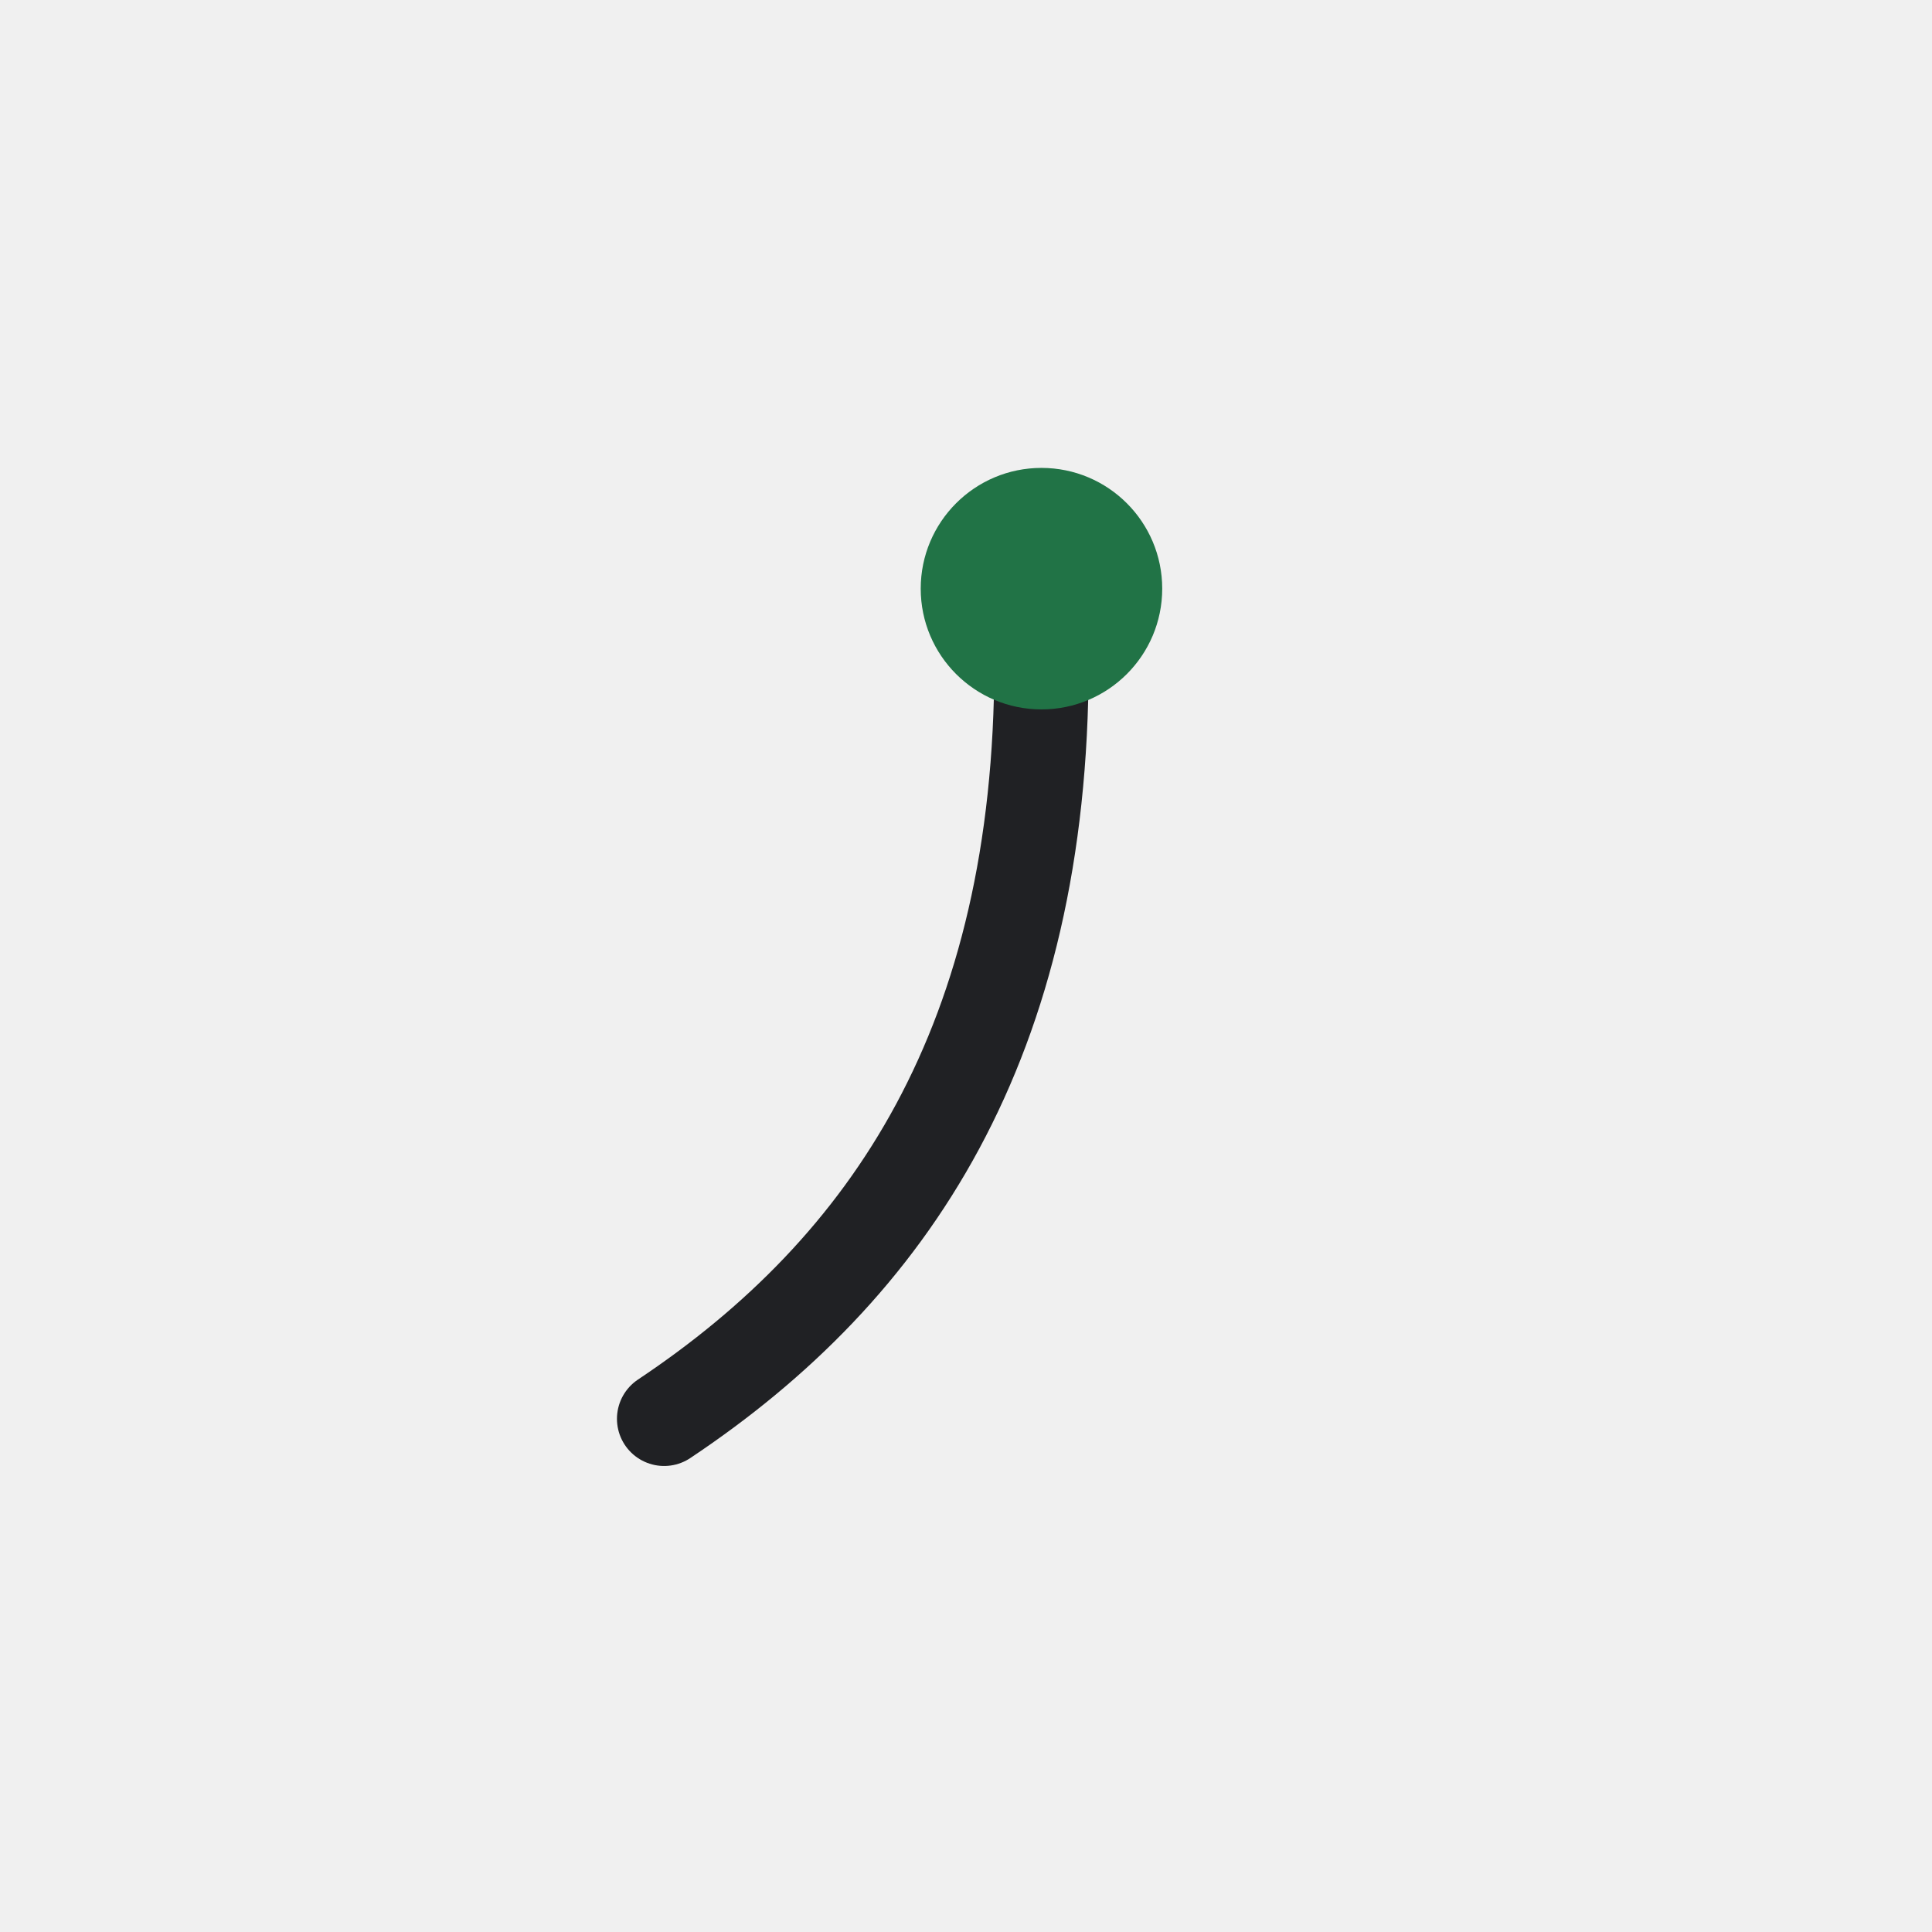
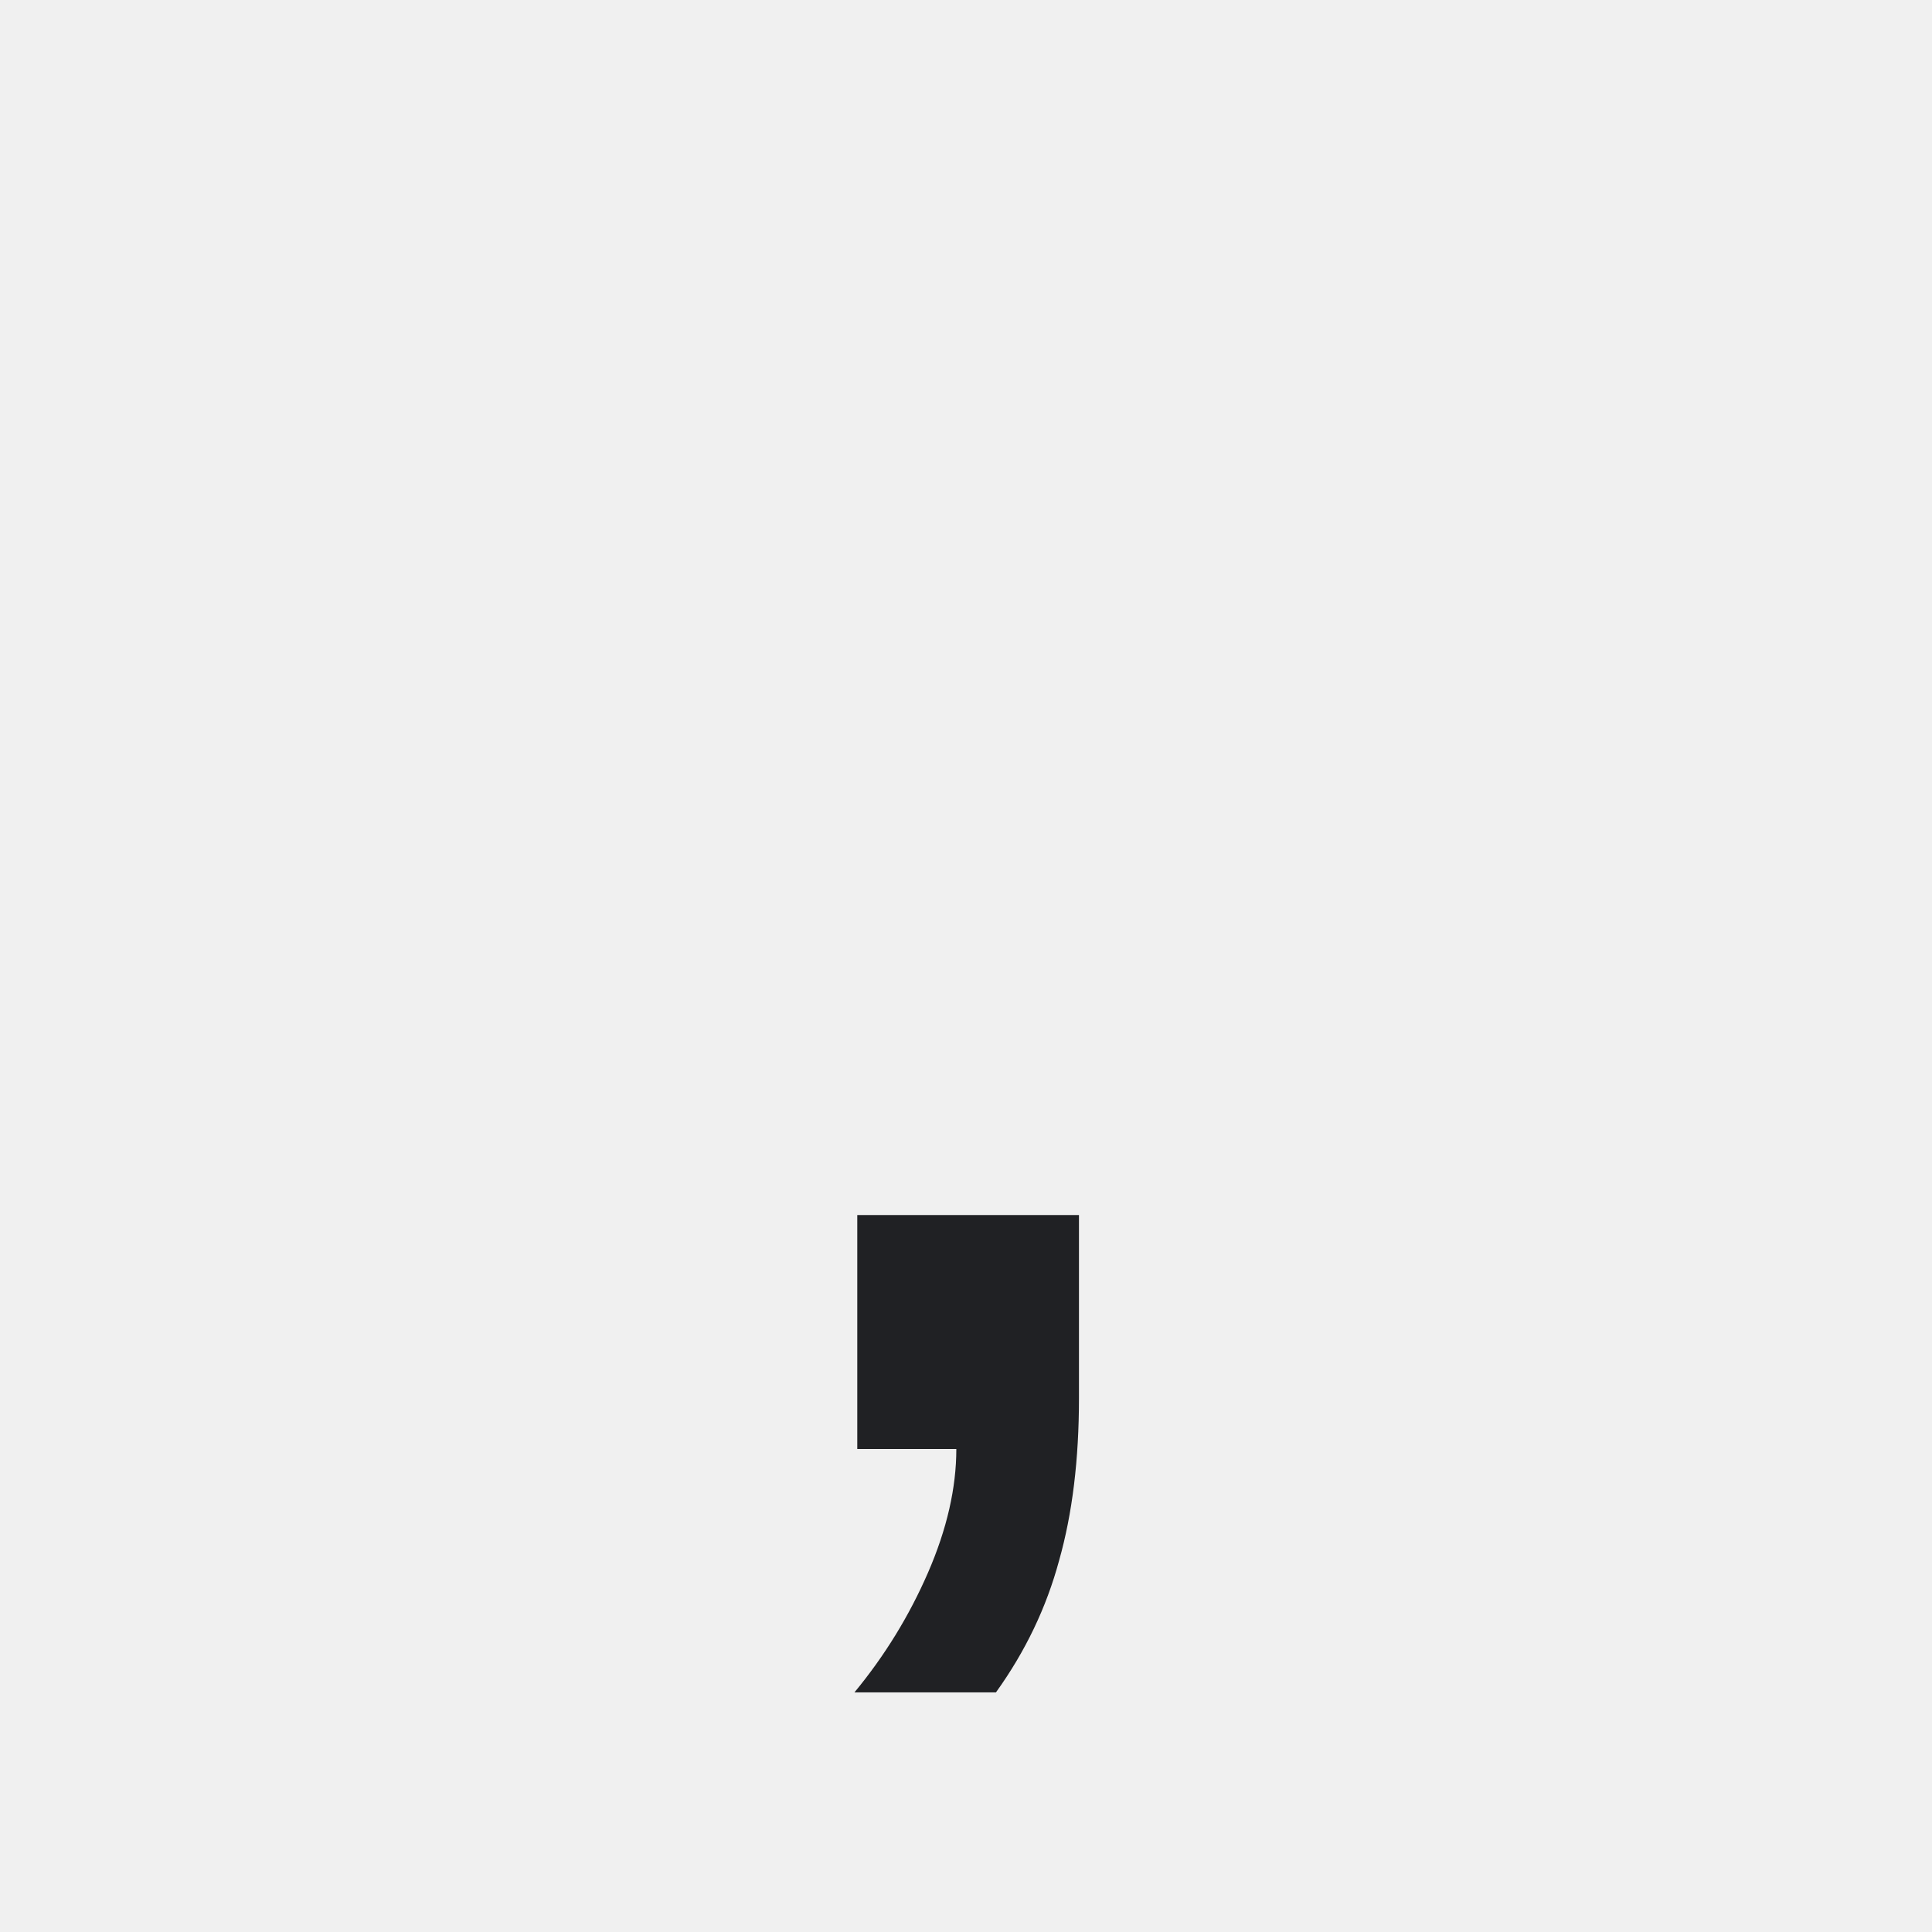
<svg xmlns="http://www.w3.org/2000/svg" width="32" height="32" viewBox="0 0 32 32" role="img" aria-label="Comma Style">
  <defs>
    <style>
.bg{fill:#fff}.paper{fill:#ffffff}.soft{fill:#f3f6f4}.grid{stroke:#6b7280;stroke-width:1.25;fill:none;stroke-linecap:square}.line{stroke:#202124;stroke-width:1.25;fill:none;stroke-linecap:round;stroke-linejoin:round}.thin{stroke:#202124;stroke-width:1.25;fill:none;stroke-linecap:round;stroke-linejoin:round}.heavy{stroke:#202124;stroke-width:1.25;fill:none;stroke-linecap:round;stroke-linejoin:round}.txt{font-family:Segoe UI,Arial,sans-serif;font-weight:600;fill:#202124}.txtb{font-family:Segoe UI,Arial,sans-serif;font-weight:700;fill:#202124}.green{fill:#217346}.greenLine{stroke:#217346}.blue{fill:#2b78d4}.blueLine{stroke:#2b78d4}.yellow{fill:#f7d14a}.red{fill:#d83b01}.orange{fill:#f4a340}.purple{fill:#8b5cf6}.gray{fill:#6b7280}.palegreen{fill:#d9eadf}.paleblue{fill:#dcecff}.paleyellow{fill:#fff2b8}.palered{fill:#ffd7d7}
</style>
  </defs>
  <rect width="32" height="32" fill="none" />
-   <g transform="translate(16 16) scale(1.25) translate(-16 -16)">
-     <path class="line" d="M17 12c0 5-2 8-5 10" />
-     <circle class="green" cx="17" cy="11" r="1.6" />
+   <g>
+     <text class="txtb" x="16" y="24" text-anchor="middle" font-size="26">,</text>
  </g>
</svg>
